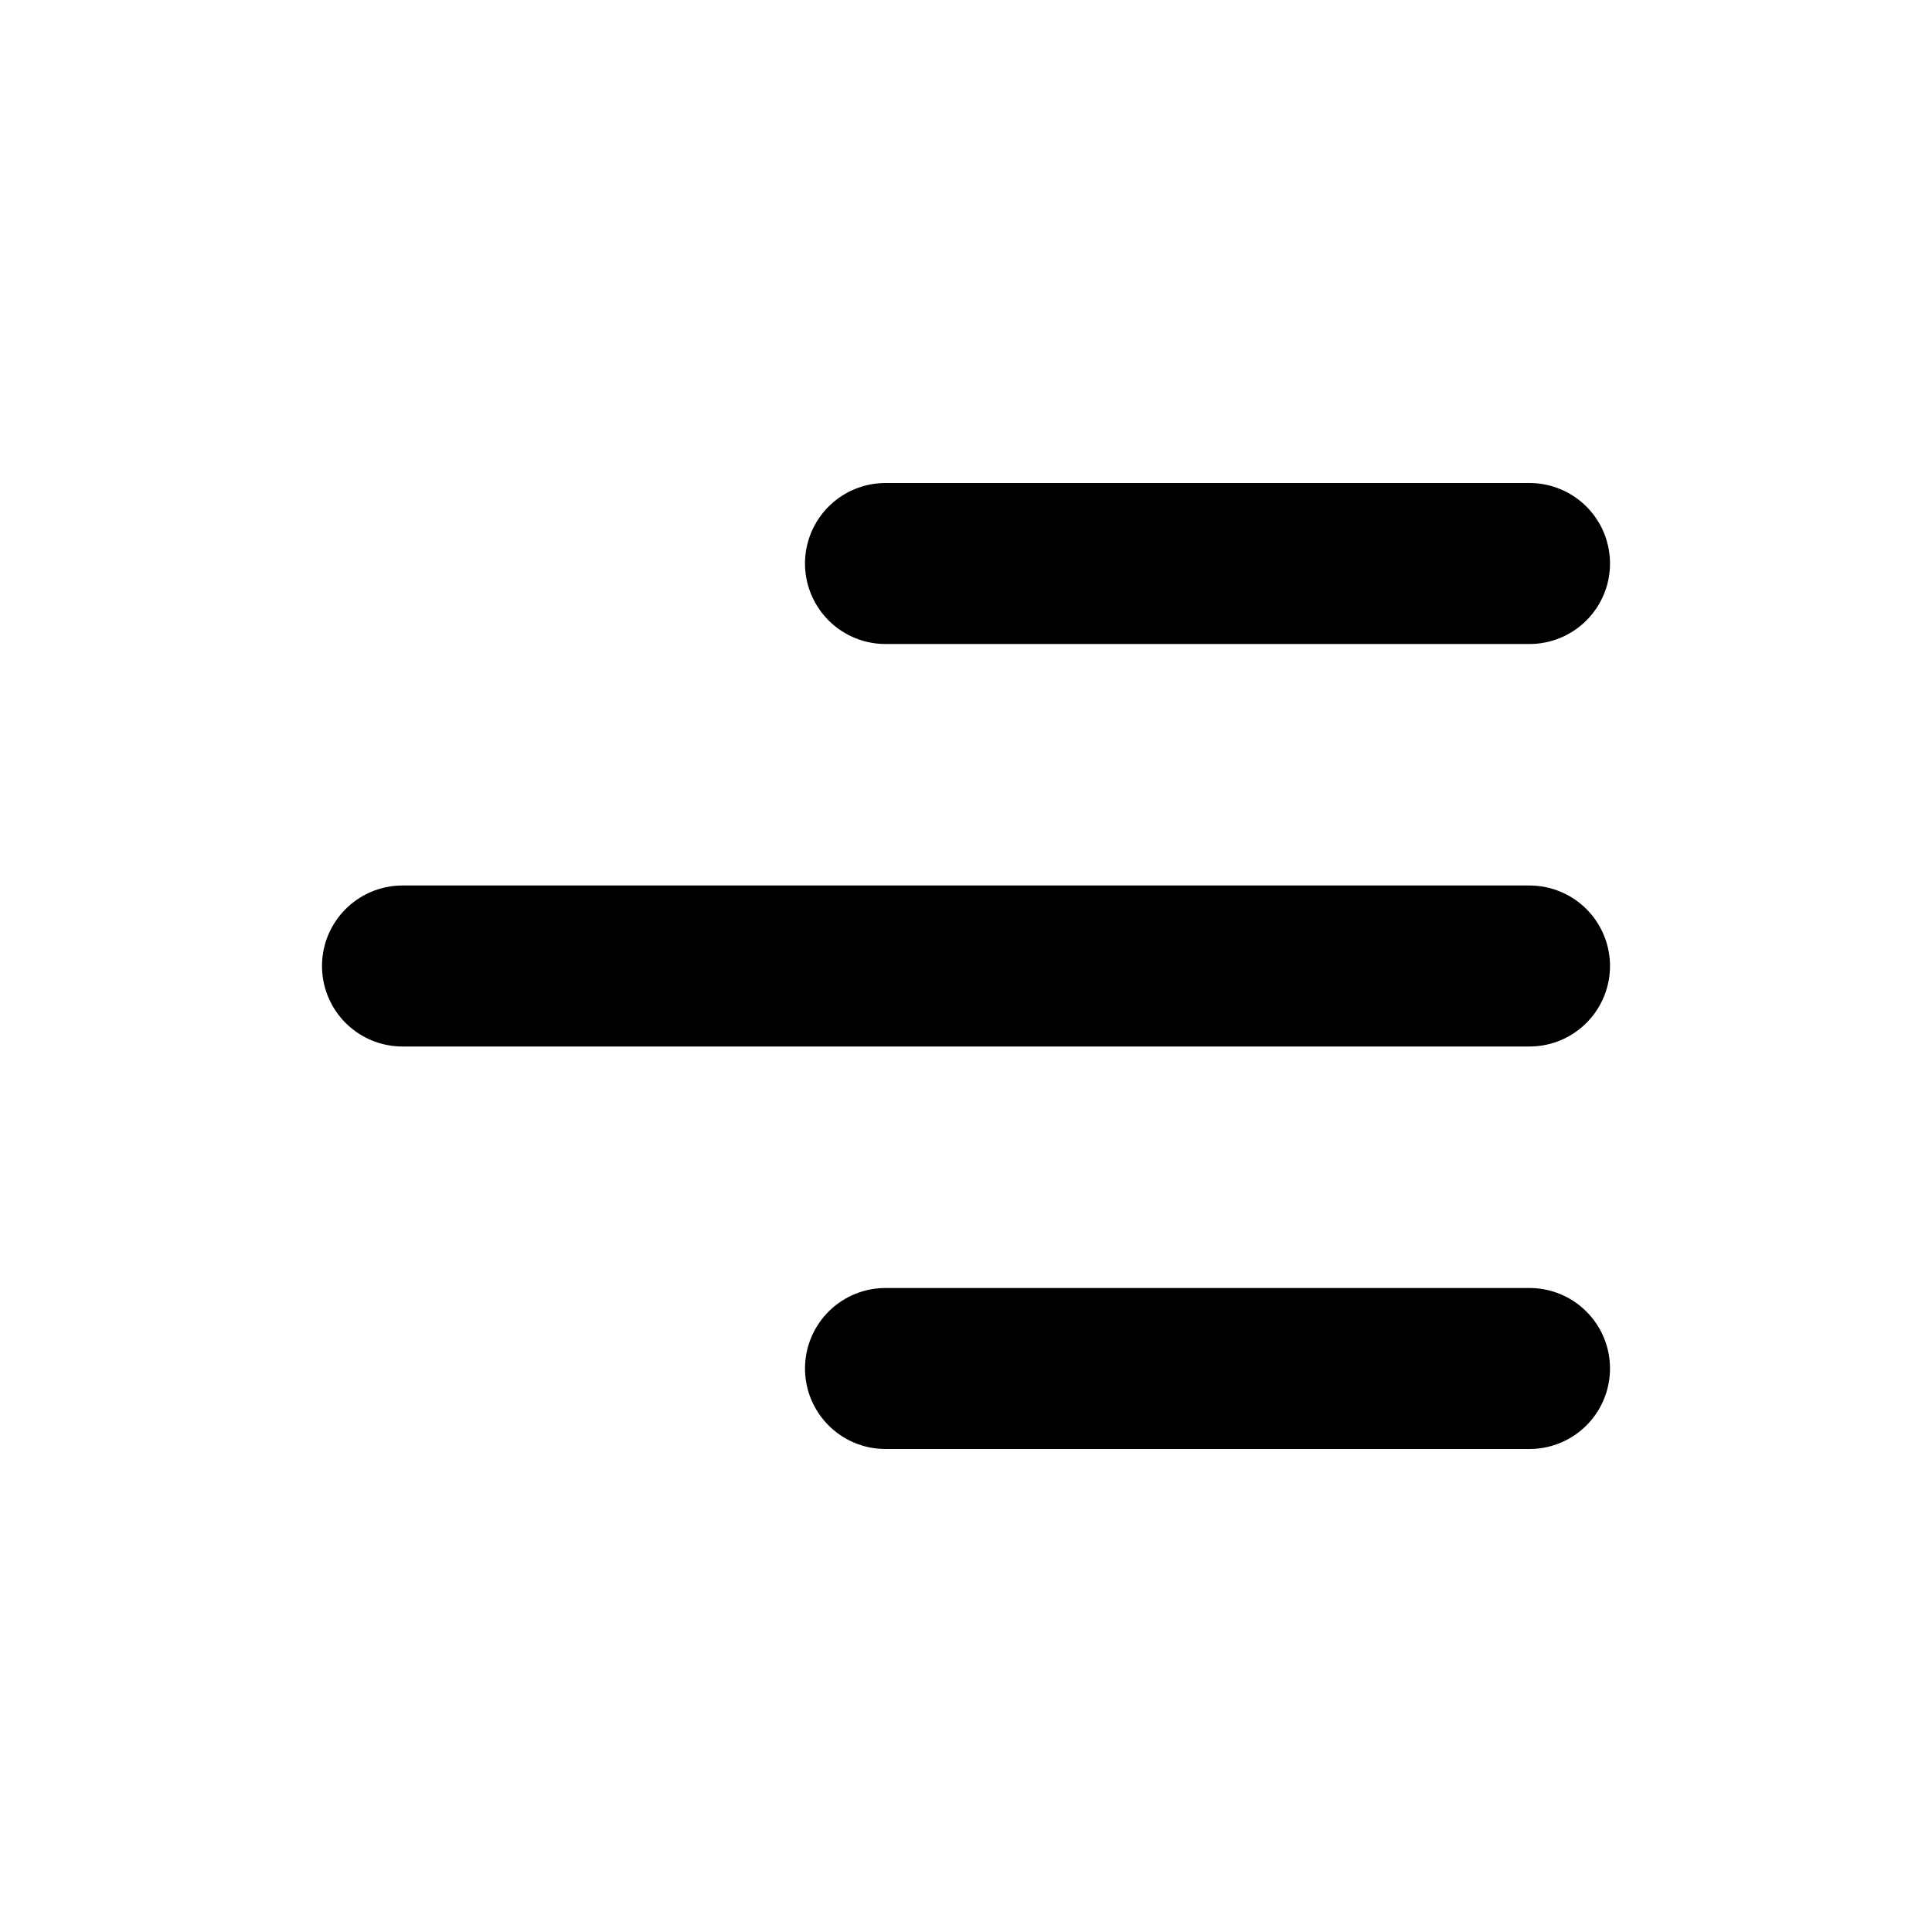
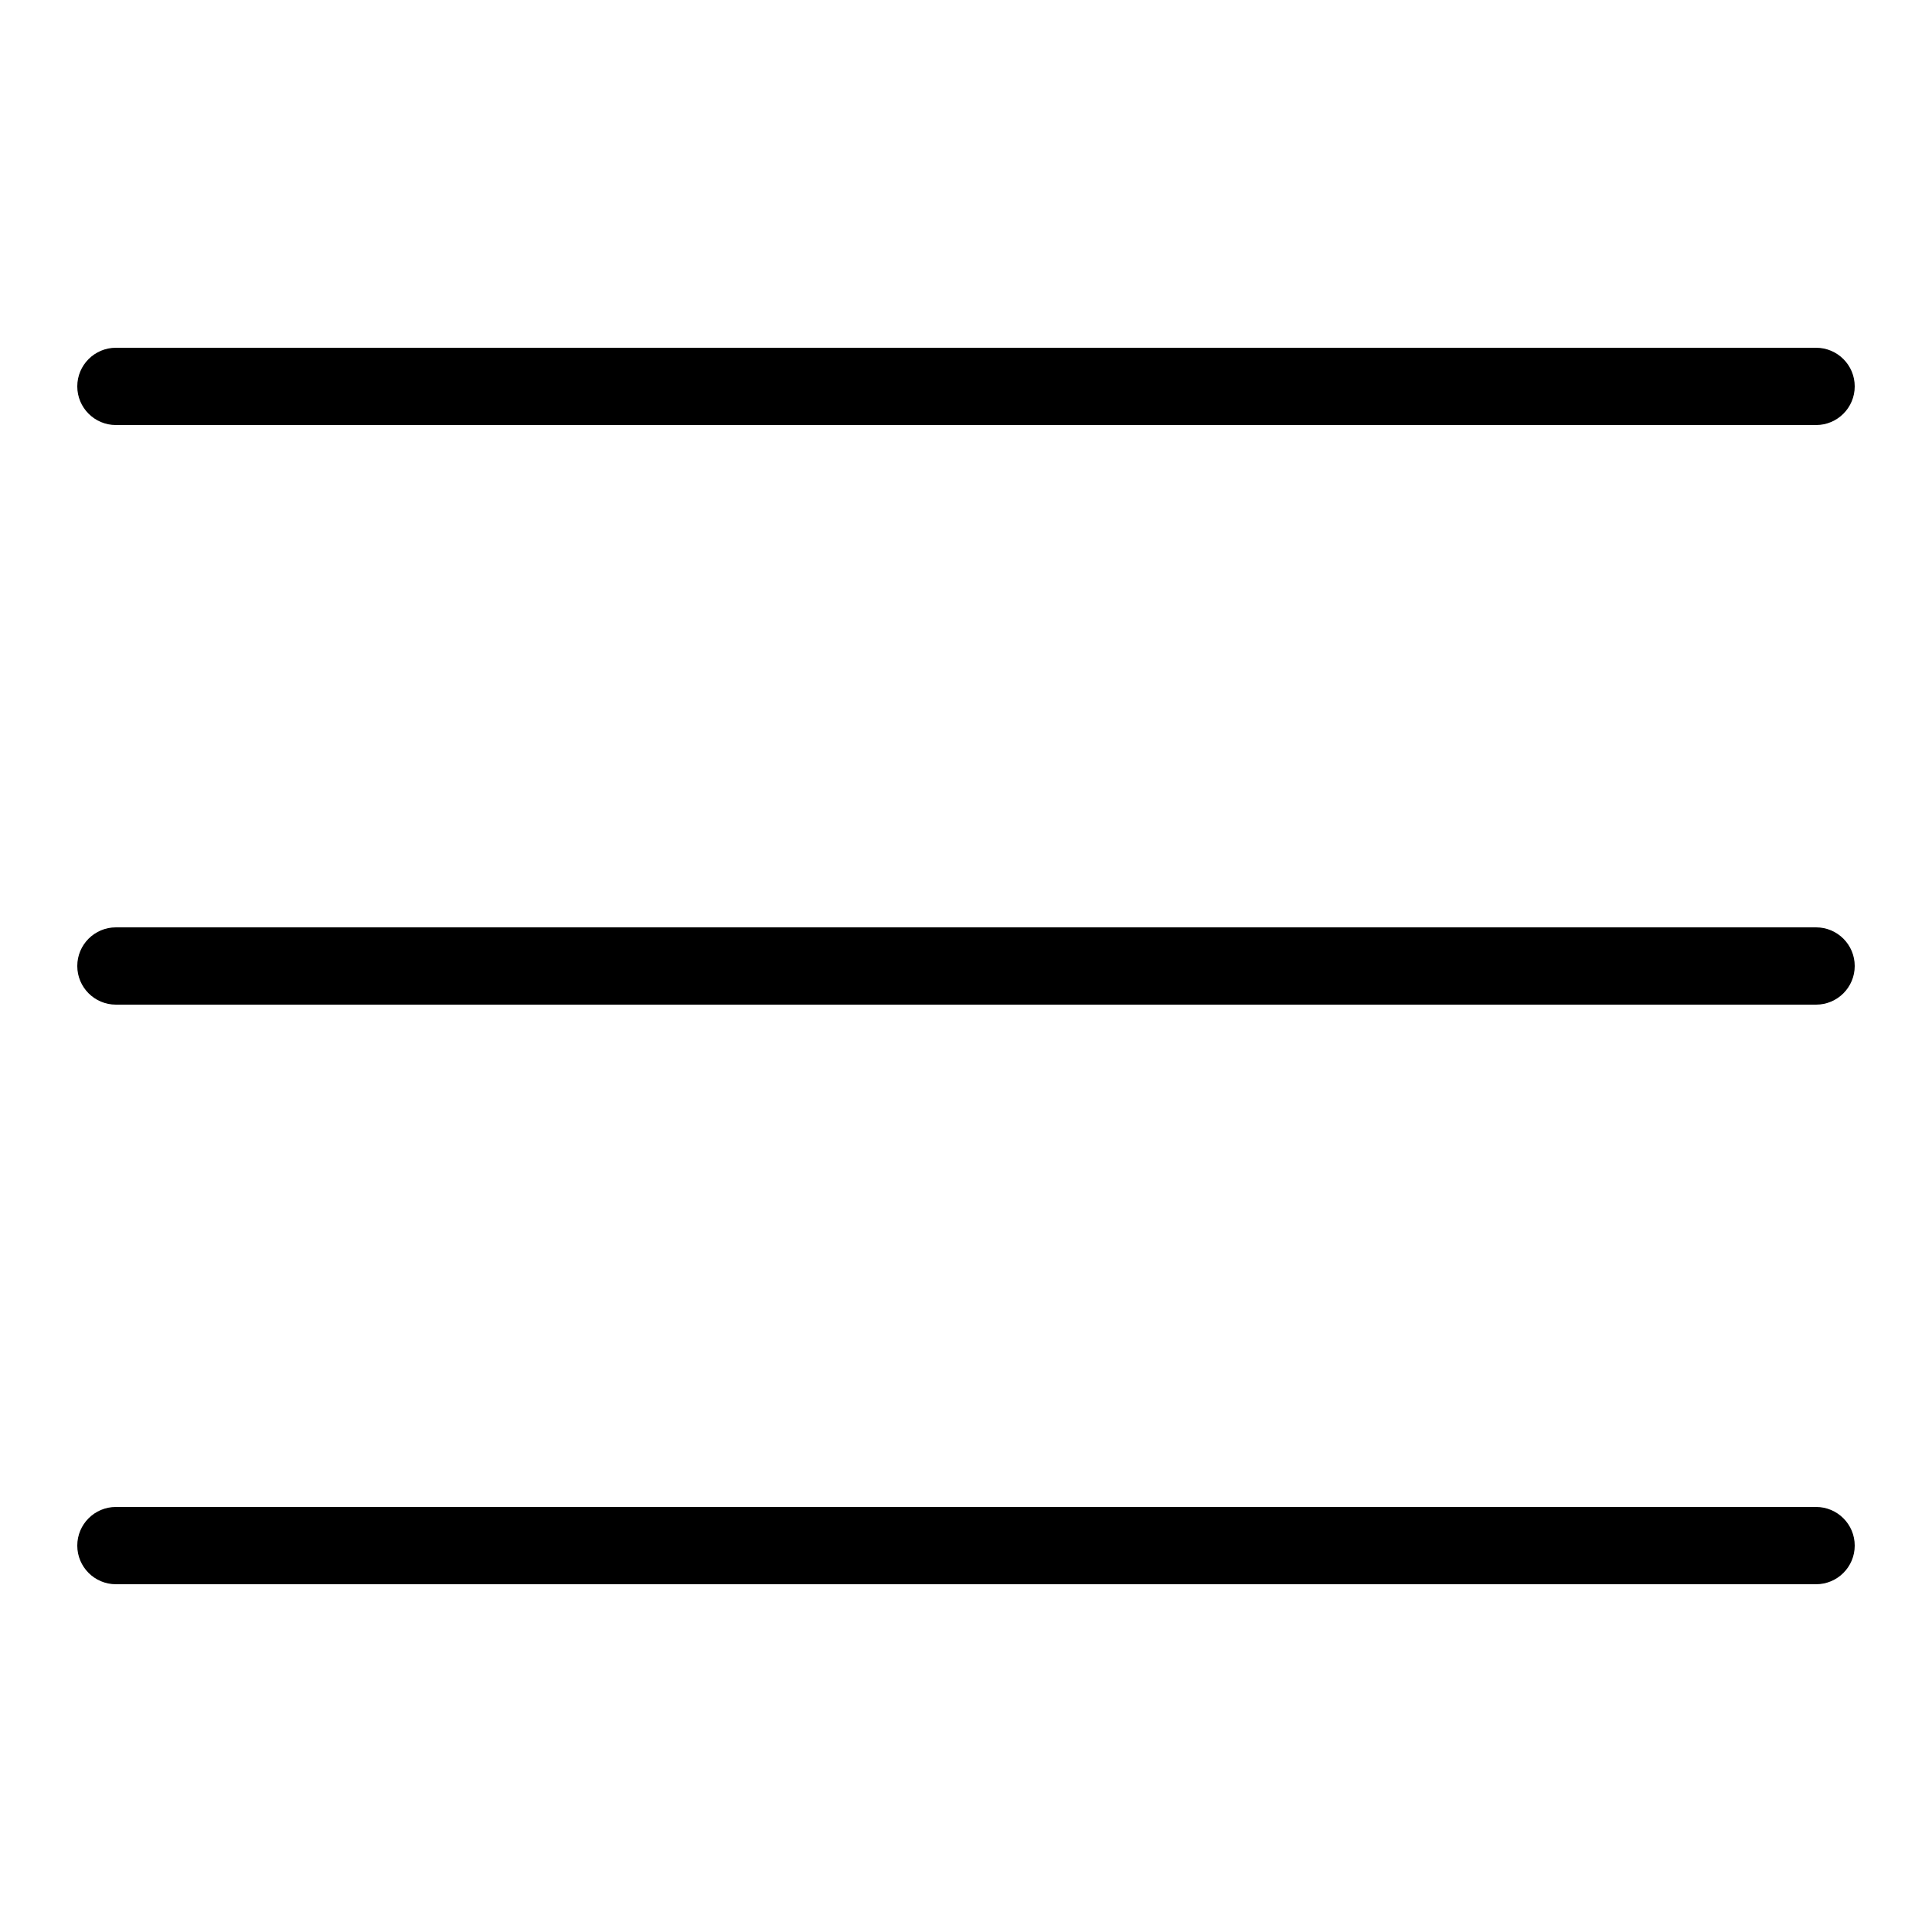
- <svg xmlns="http://www.w3.org/2000/svg" width="800px" height="800px" viewBox="0 0 24 24" fill="none">
-   <g id="Menu / Menu_Alt_02">
-     <path id="Vector" d="M11 17H19M5 12H19M11 7H19" stroke="#000000" stroke-width="2" stroke-linecap="round" stroke-linejoin="round" />
-   </g>
+ <svg xmlns="http://www.w3.org/2000/svg" viewBox="0 0 50 50" width="100px" height="100px">
+   <path d="M 3 9 A 1 1 0 1 0 3 11 L 47 11 A 1 1 0 1 0 47 9 L 3 9 z M 3 24 A 1 1 0 1 0 3 26 L 47 26 A 1 1 0 1 0 47 24 L 3 24 z M 3 39 A 1 1 0 1 0 3 41 L 47 41 A 1 1 0 1 0 47 39 L 3 39 z" />
</svg>
